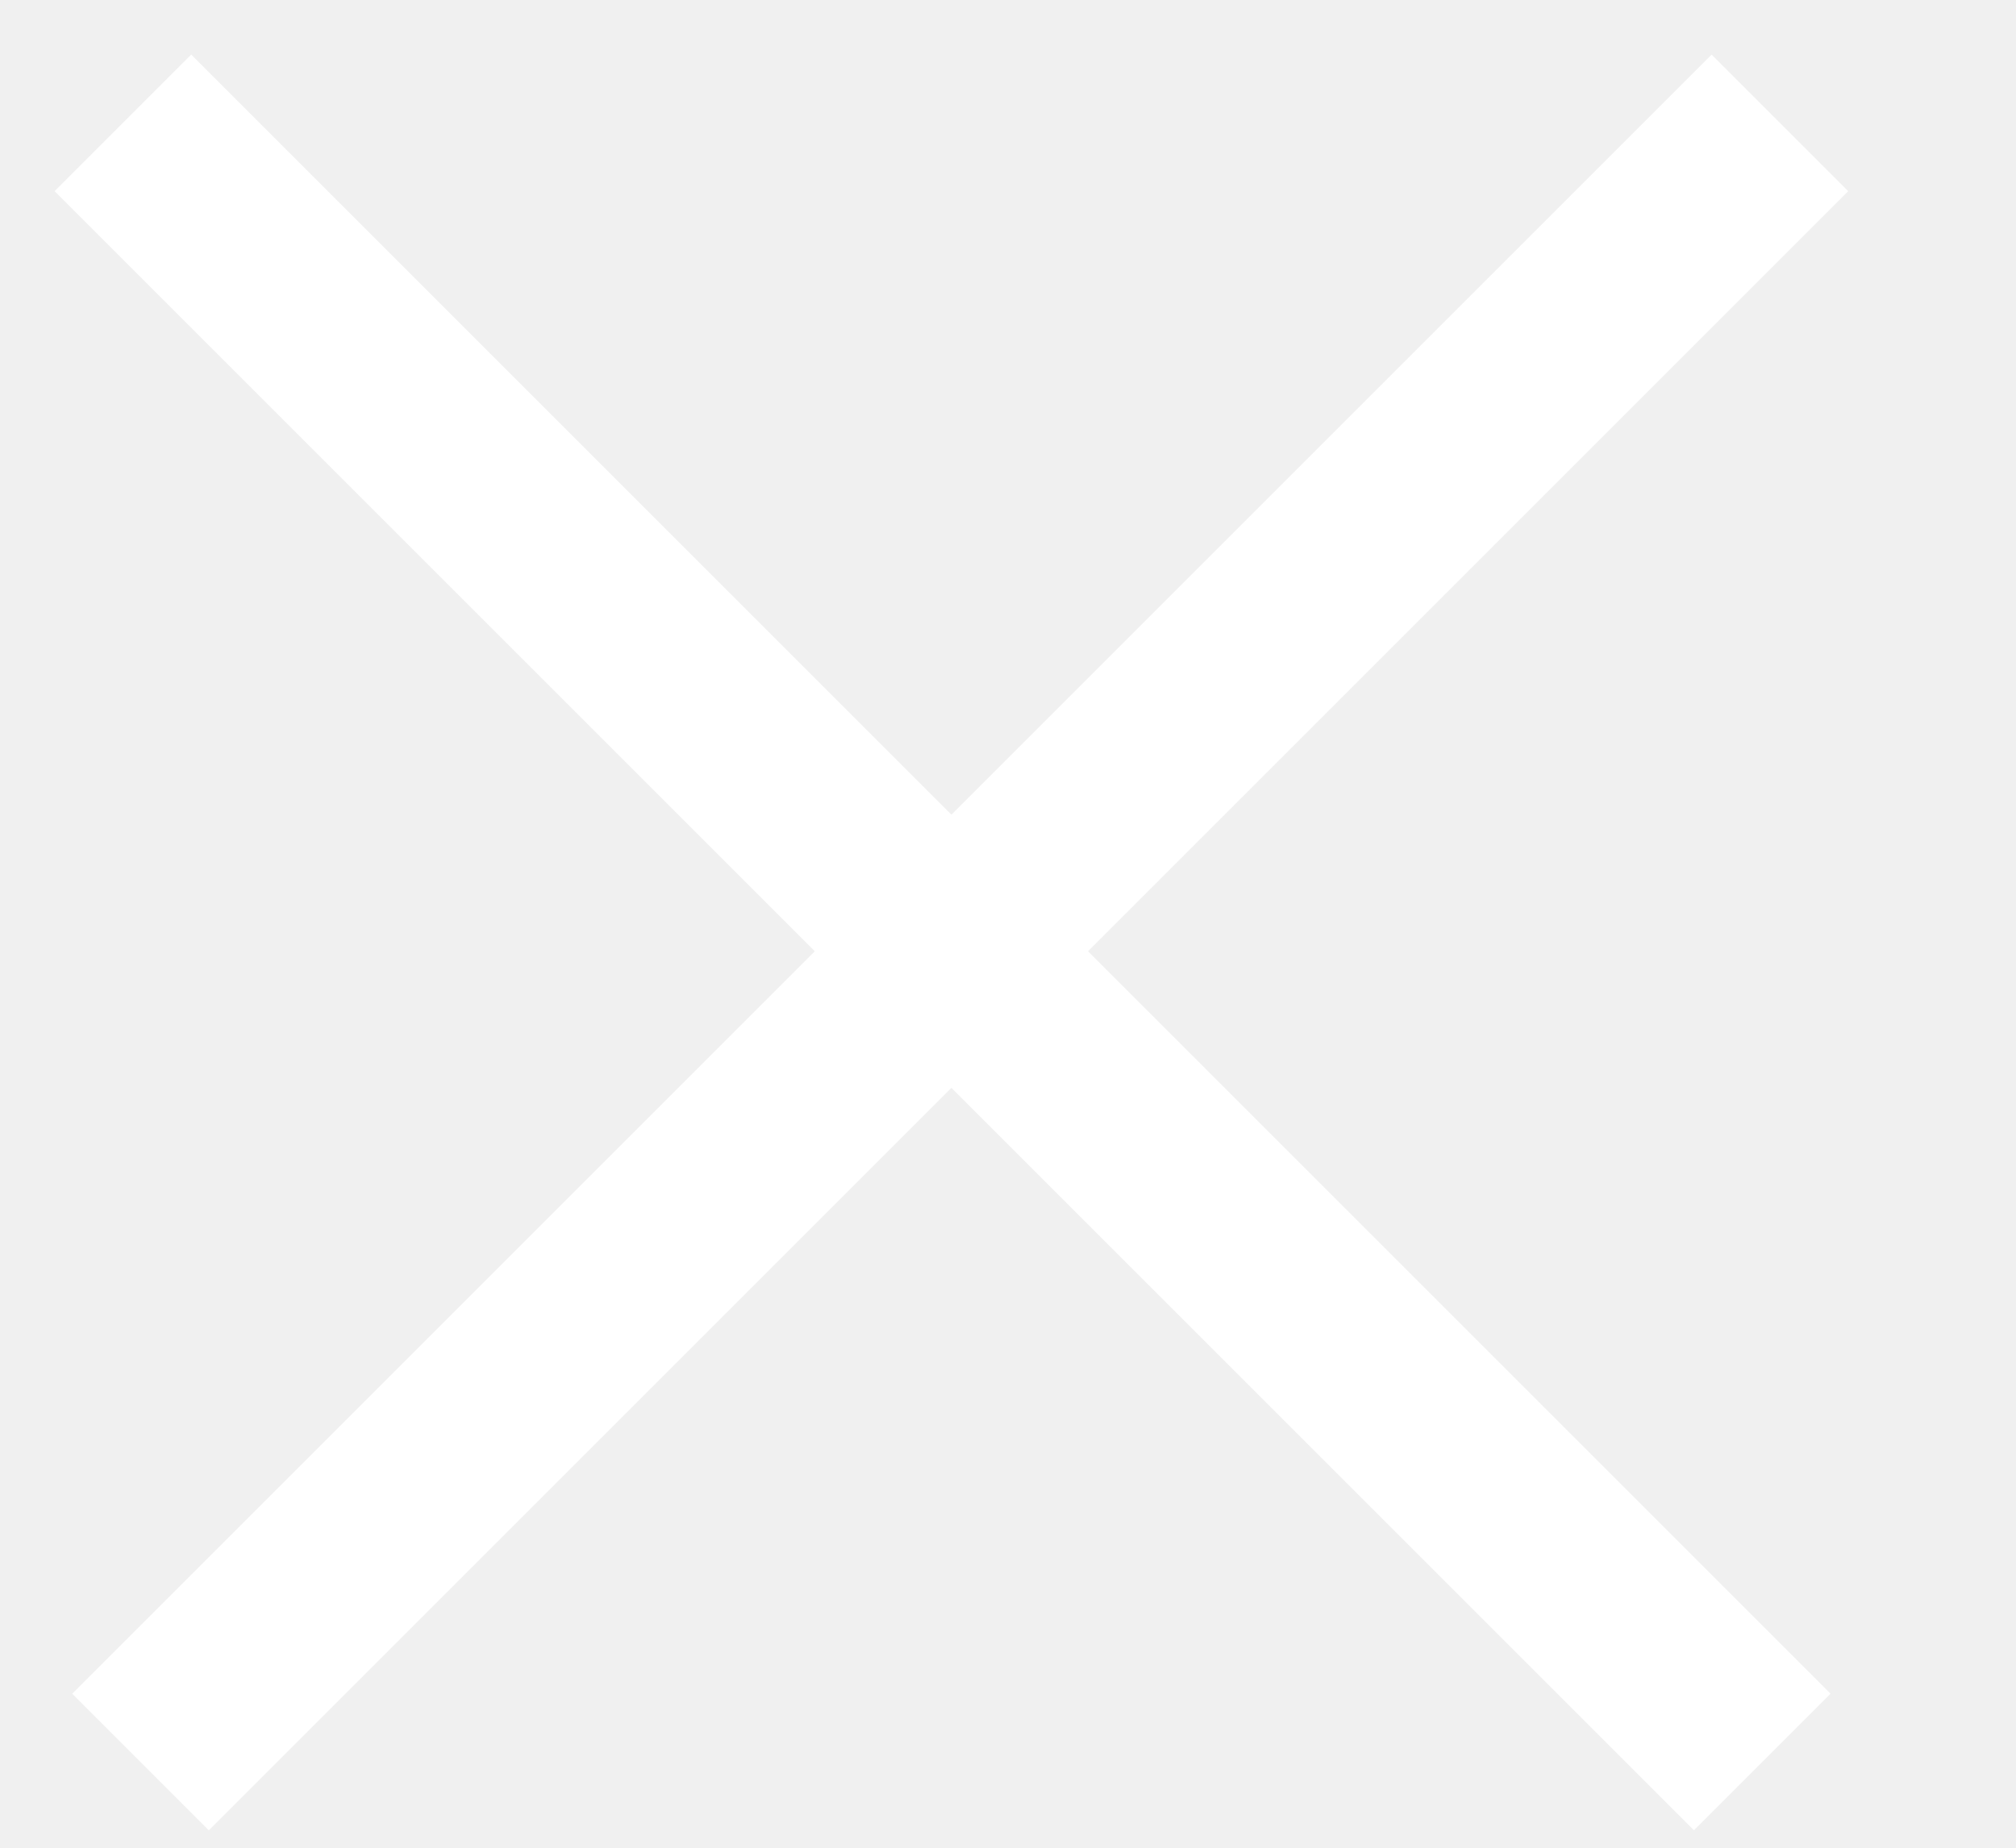
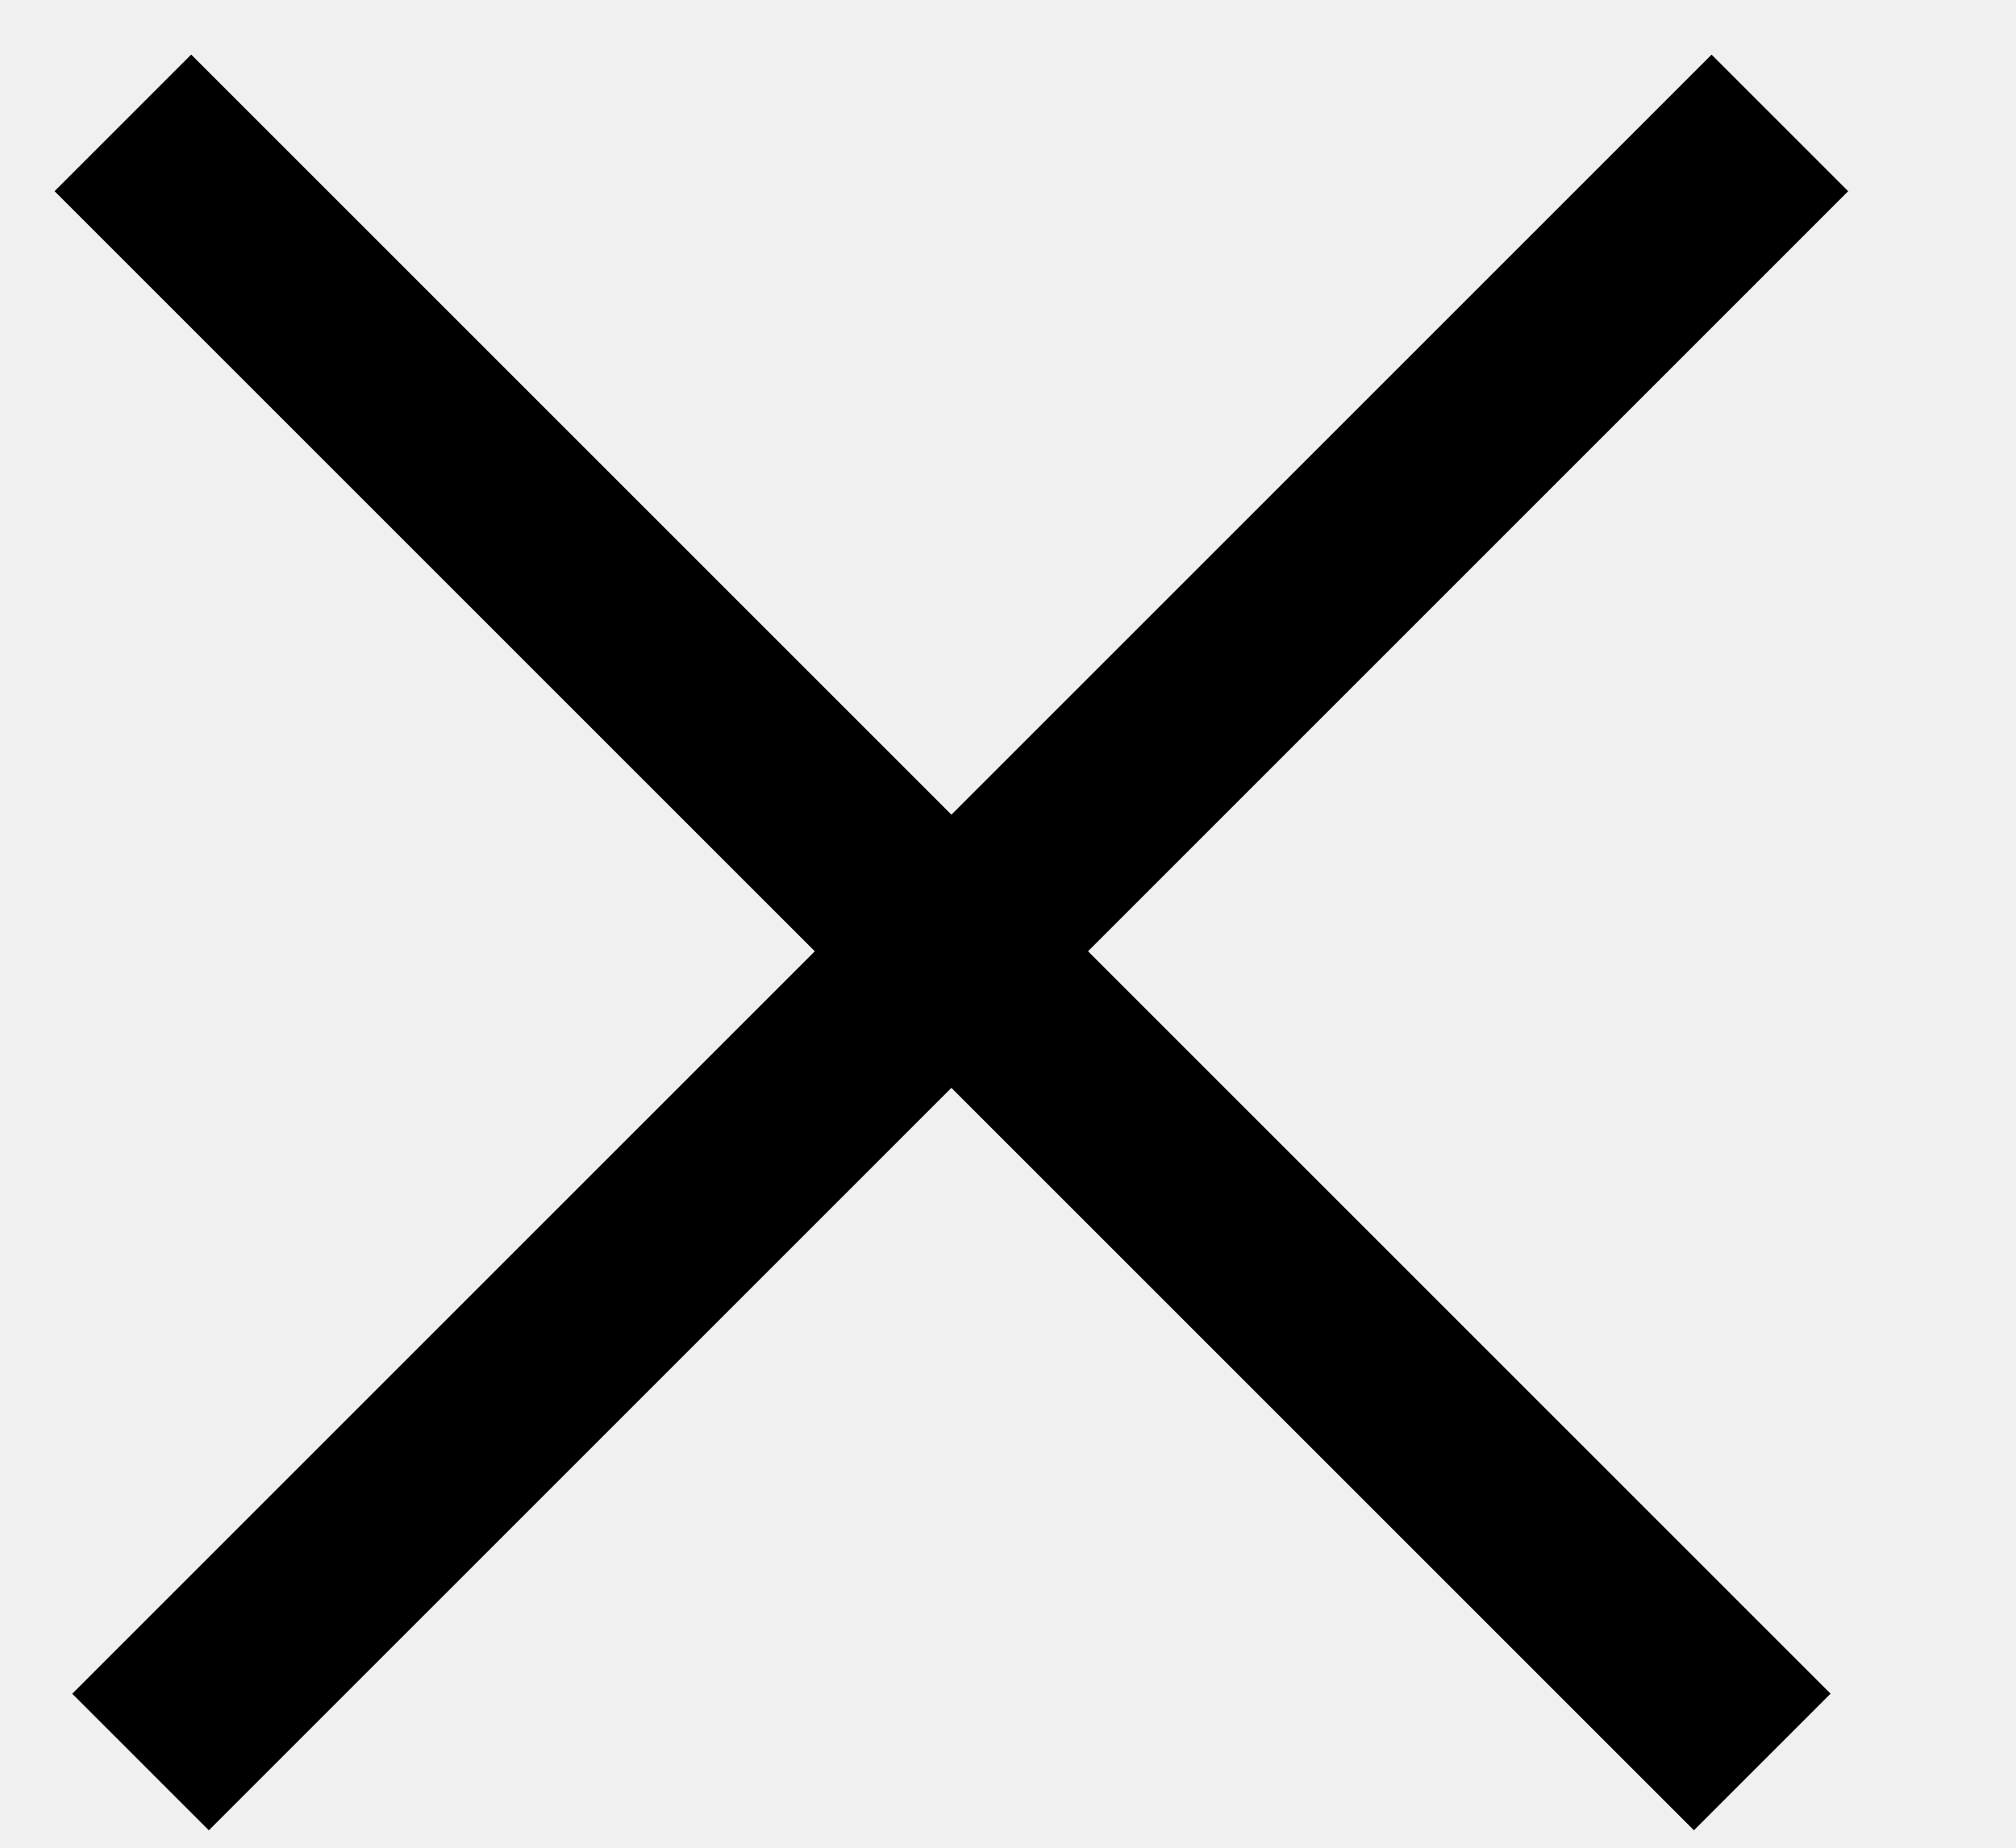
- <svg xmlns="http://www.w3.org/2000/svg" width="12" height="11" viewBox="0 0 12 11" fill="none">
-   <rect x="1.138" y="0.325" width="13.8" height="1.15" transform="rotate(45 1.13818 0.325012)" fill="white" />
-   <rect x="0.43" y="10.083" width="13.8" height="1.15" transform="rotate(-45 0.430176 10.0832)" fill="white" />
+ <svg xmlns="http://www.w3.org/2000/svg" width="12" height="11" viewBox="0 0 12 11">
+   <rect x="1.138" y="0.325" width="13.8" height="1.15" transform="rotate(45 1.13818 0.325012)" />
+   <rect x="0.43" y="10.083" width="13.8" height="1.15" transform="rotate(-45 0.430176 10.0832)" />
</svg>
